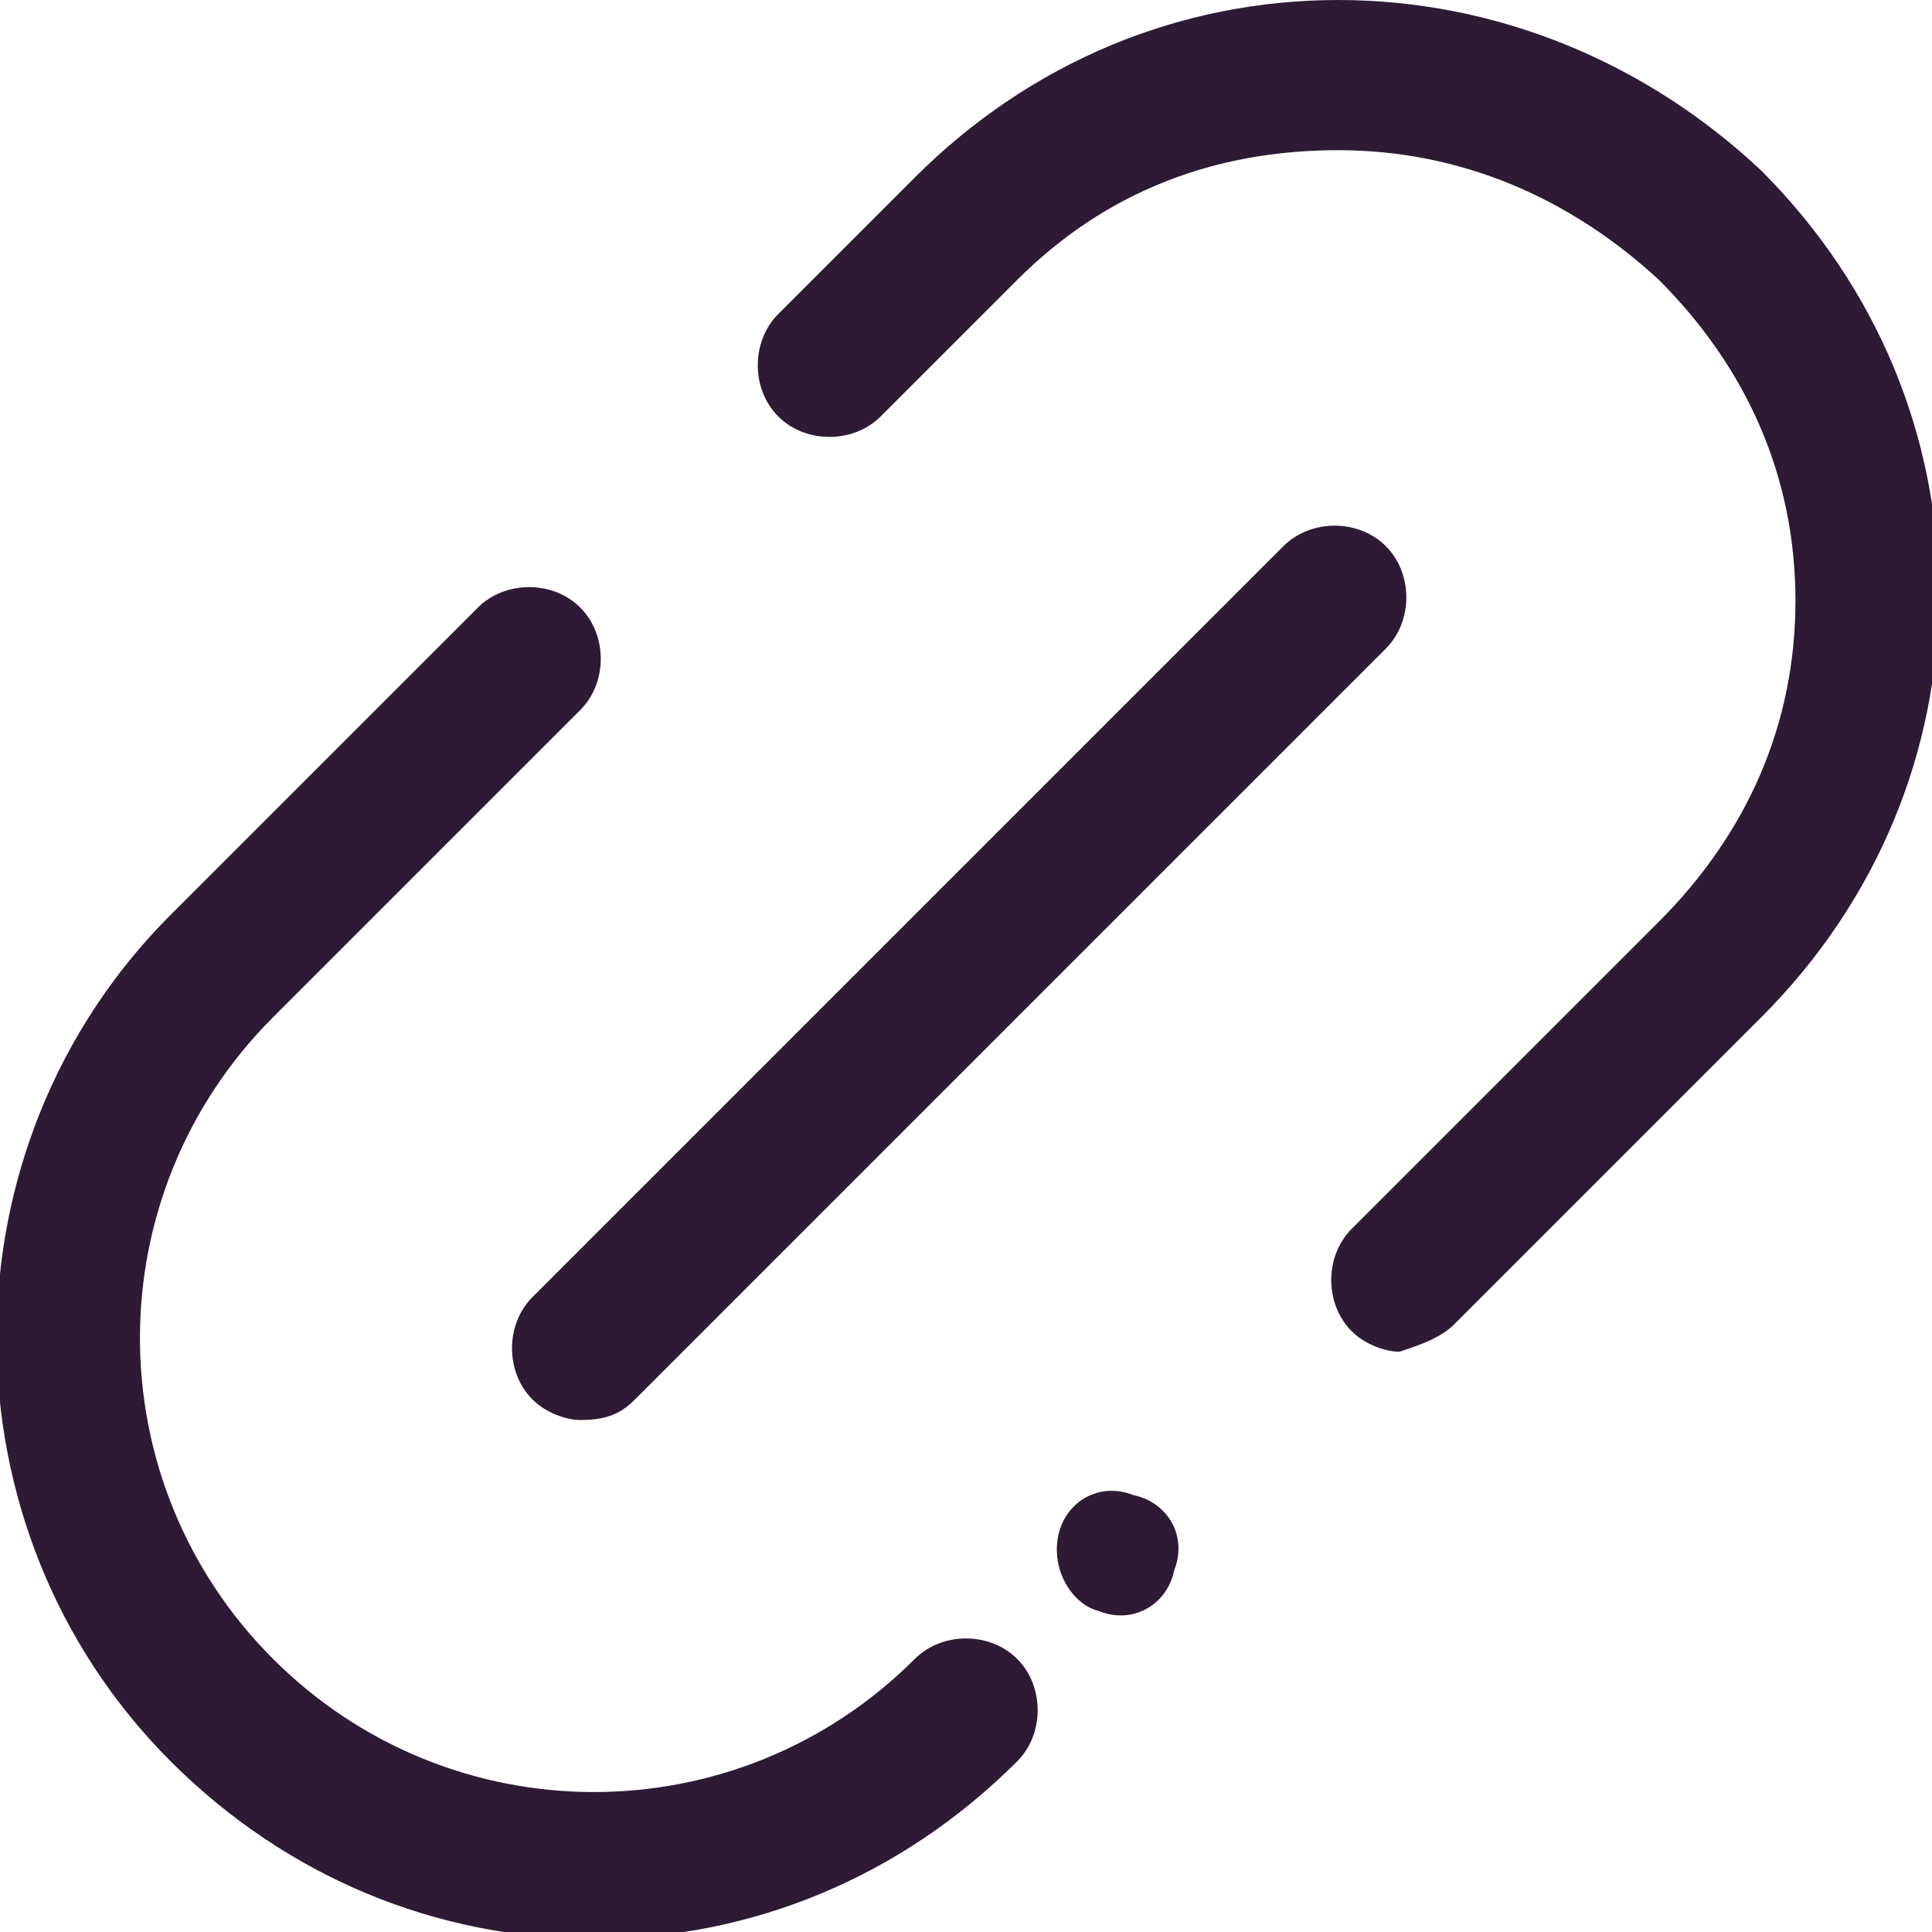
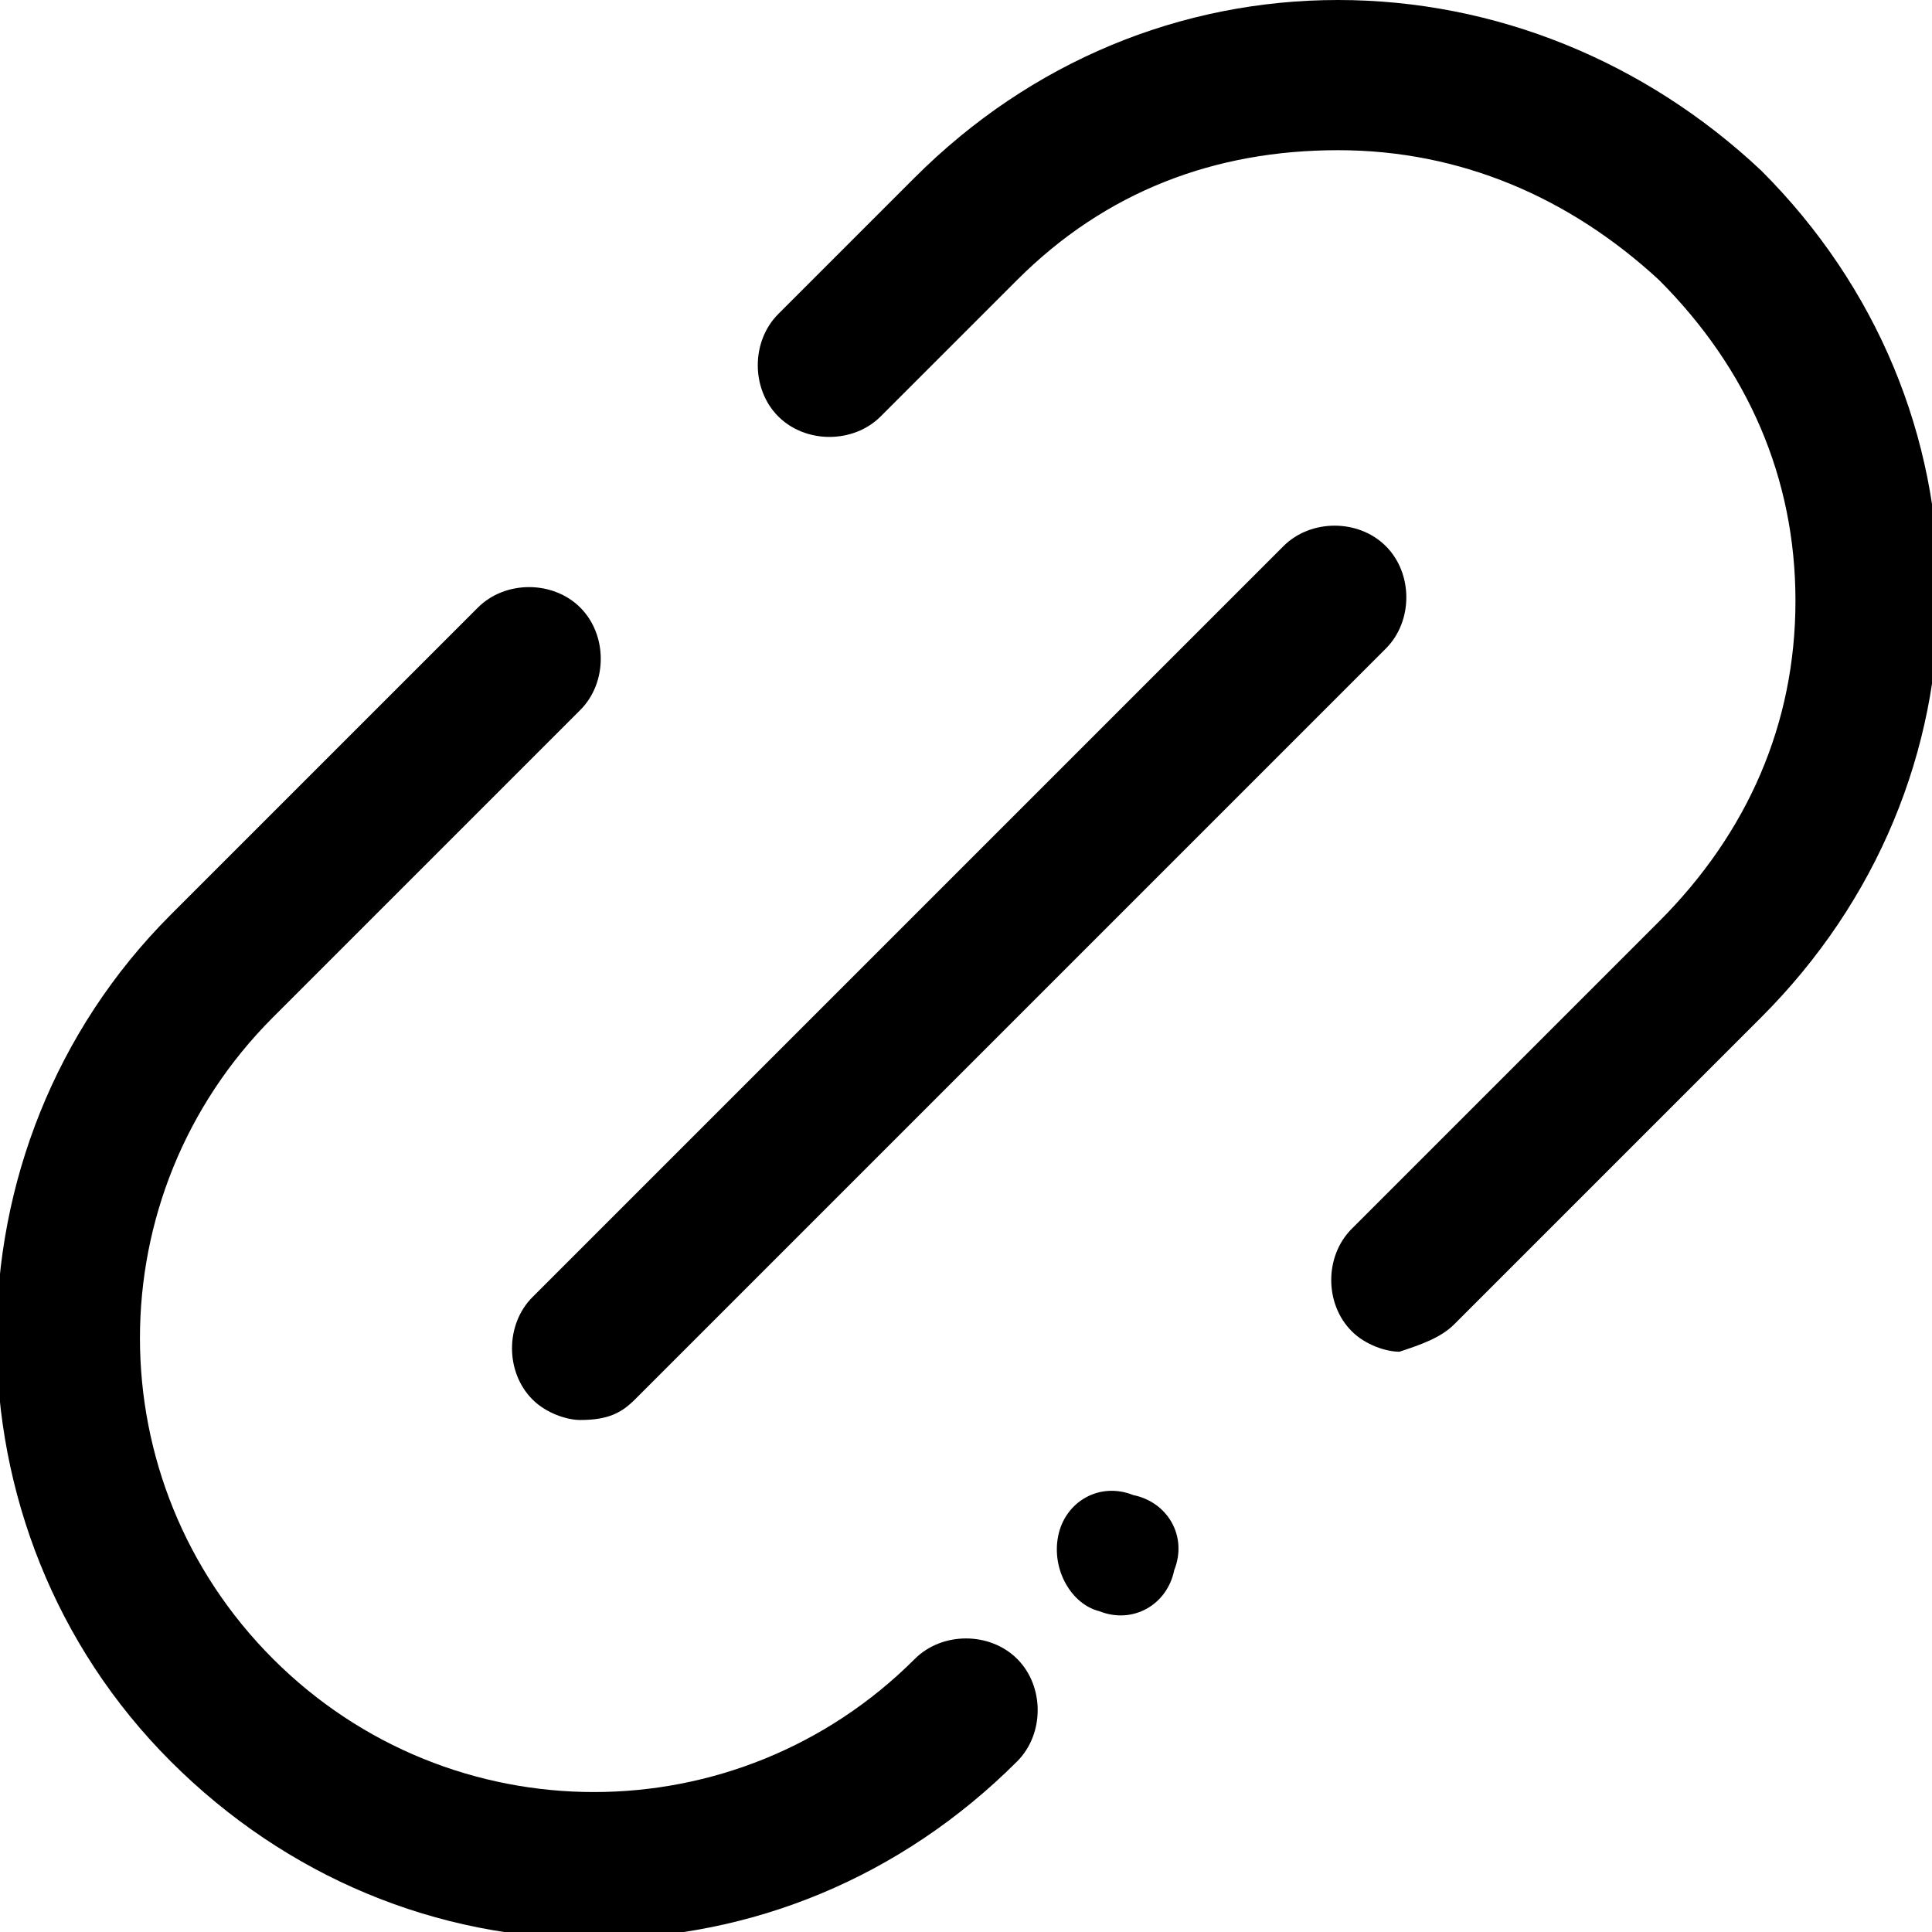
<svg xmlns="http://www.w3.org/2000/svg" version="1.1" id="Layer_1" x="0px" y="0px" viewBox="0 0 28.3 28.3" style="enable-background:new 0 0 28.3 28.3;" xml:space="preserve">
-   <style type="text/css">
- 	.st0{fill:#2E1A35;}
- </style>
-   <path class="st0" d="M15.5,22.5c0.1-0.5,0.6-0.8,1.1-0.6c0.5,0.1,0.8,0.6,0.6,1.1c-0.1,0.5-0.6,0.8-1.1,0.6  C15.7,23.5,15.4,23,15.5,22.5z M21.3,19.4l4.5-4.5c1.7-1.7,2.6-3.9,2.6-6.2c0-2.3-0.9-4.5-2.6-6.2C24.1,0.9,21.9,0,19.6,0  c-2.3,0-4.5,0.9-6.2,2.6l-2,2C11,5,11,5.7,11.4,6.1c0.4,0.4,1.1,0.4,1.5,0l2-2c1.3-1.3,2.9-1.9,4.7-1.9c1.8,0,3.4,0.7,4.7,1.9  c1.3,1.3,2,2.9,2,4.7c0,1.8-0.7,3.4-2,4.7l-4.5,4.5c-0.4,0.4-0.4,1.1,0,1.5c0.2,0.2,0.5,0.3,0.7,0.3C20.8,19.7,21.1,19.6,21.3,19.4z   M14.9,25.8c0.4-0.4,0.4-1.1,0-1.5c-0.4-0.4-1.1-0.4-1.5,0c-2.6,2.6-6.8,2.6-9.4,0c-2.6-2.6-2.6-6.8,0-9.4l4.5-4.5  c0.4-0.4,0.4-1.1,0-1.5C8.1,8.5,7.4,8.5,7,8.9l-4.5,4.5c-3.4,3.4-3.4,9,0,12.4c1.7,1.7,3.9,2.6,6.2,2.6S13.2,27.5,14.9,25.8z   M9.3,20.5l11-11c0.4-0.4,0.4-1.1,0-1.5c-0.4-0.4-1.1-0.4-1.5,0l-11,11c-0.4,0.4-0.4,1.1,0,1.5c0.2,0.2,0.5,0.3,0.7,0.3  C8.9,20.8,9.1,20.7,9.3,20.5z" />
+   <path d="M15.5,22.5c0.1-0.5,0.6-0.8,1.1-0.6c0.5,0.1,0.8,0.6,0.6,1.1c-0.1,0.5-0.6,0.8-1.1,0.6  C15.7,23.5,15.4,23,15.5,22.5z M21.3,19.4l4.5-4.5c1.7-1.7,2.6-3.9,2.6-6.2c0-2.3-0.9-4.5-2.6-6.2C24.1,0.9,21.9,0,19.6,0  c-2.3,0-4.5,0.9-6.2,2.6l-2,2C11,5,11,5.7,11.4,6.1c0.4,0.4,1.1,0.4,1.5,0l2-2c1.3-1.3,2.9-1.9,4.7-1.9c1.8,0,3.4,0.7,4.7,1.9  c1.3,1.3,2,2.9,2,4.7c0,1.8-0.7,3.4-2,4.7l-4.5,4.5c-0.4,0.4-0.4,1.1,0,1.5c0.2,0.2,0.5,0.3,0.7,0.3C20.8,19.7,21.1,19.6,21.3,19.4z   M14.9,25.8c0.4-0.4,0.4-1.1,0-1.5c-0.4-0.4-1.1-0.4-1.5,0c-2.6,2.6-6.8,2.6-9.4,0c-2.6-2.6-2.6-6.8,0-9.4l4.5-4.5  c0.4-0.4,0.4-1.1,0-1.5C8.1,8.5,7.4,8.5,7,8.9l-4.5,4.5c-3.4,3.4-3.4,9,0,12.4c1.7,1.7,3.9,2.6,6.2,2.6S13.2,27.5,14.9,25.8z   M9.3,20.5l11-11c0.4-0.4,0.4-1.1,0-1.5c-0.4-0.4-1.1-0.4-1.5,0l-11,11c-0.4,0.4-0.4,1.1,0,1.5c0.2,0.2,0.5,0.3,0.7,0.3  C8.9,20.8,9.1,20.7,9.3,20.5z" />
</svg>
